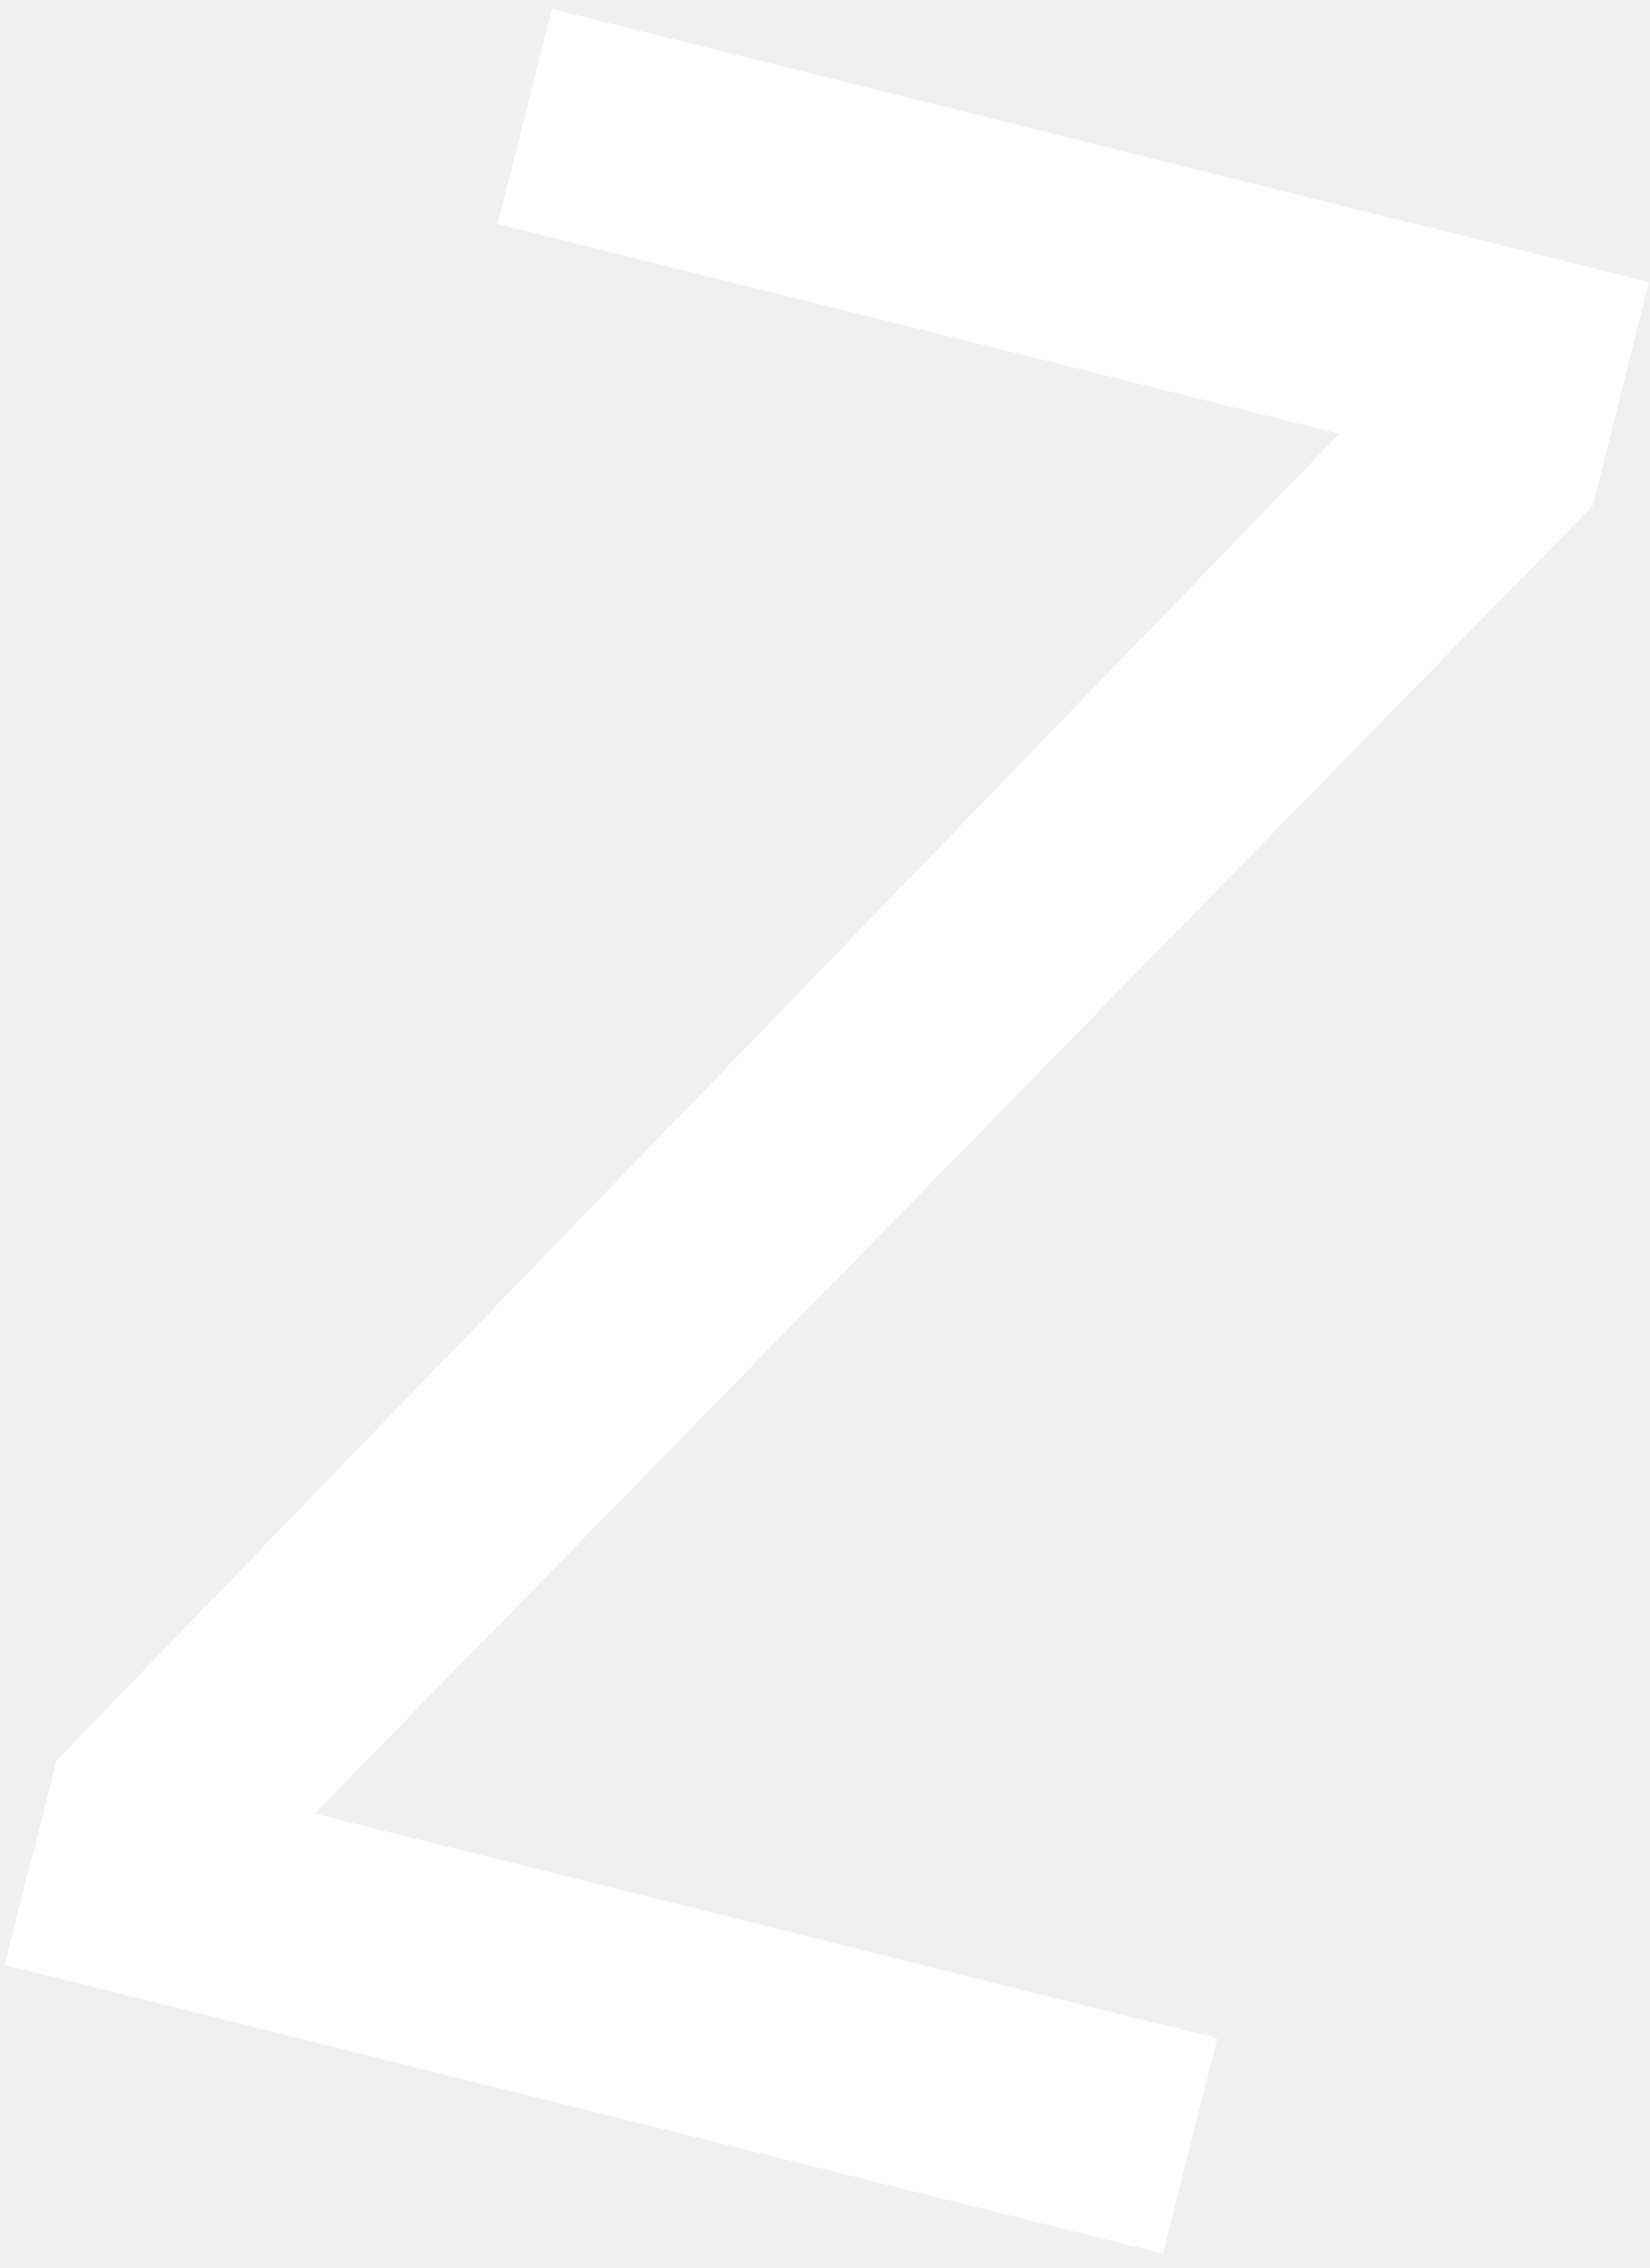
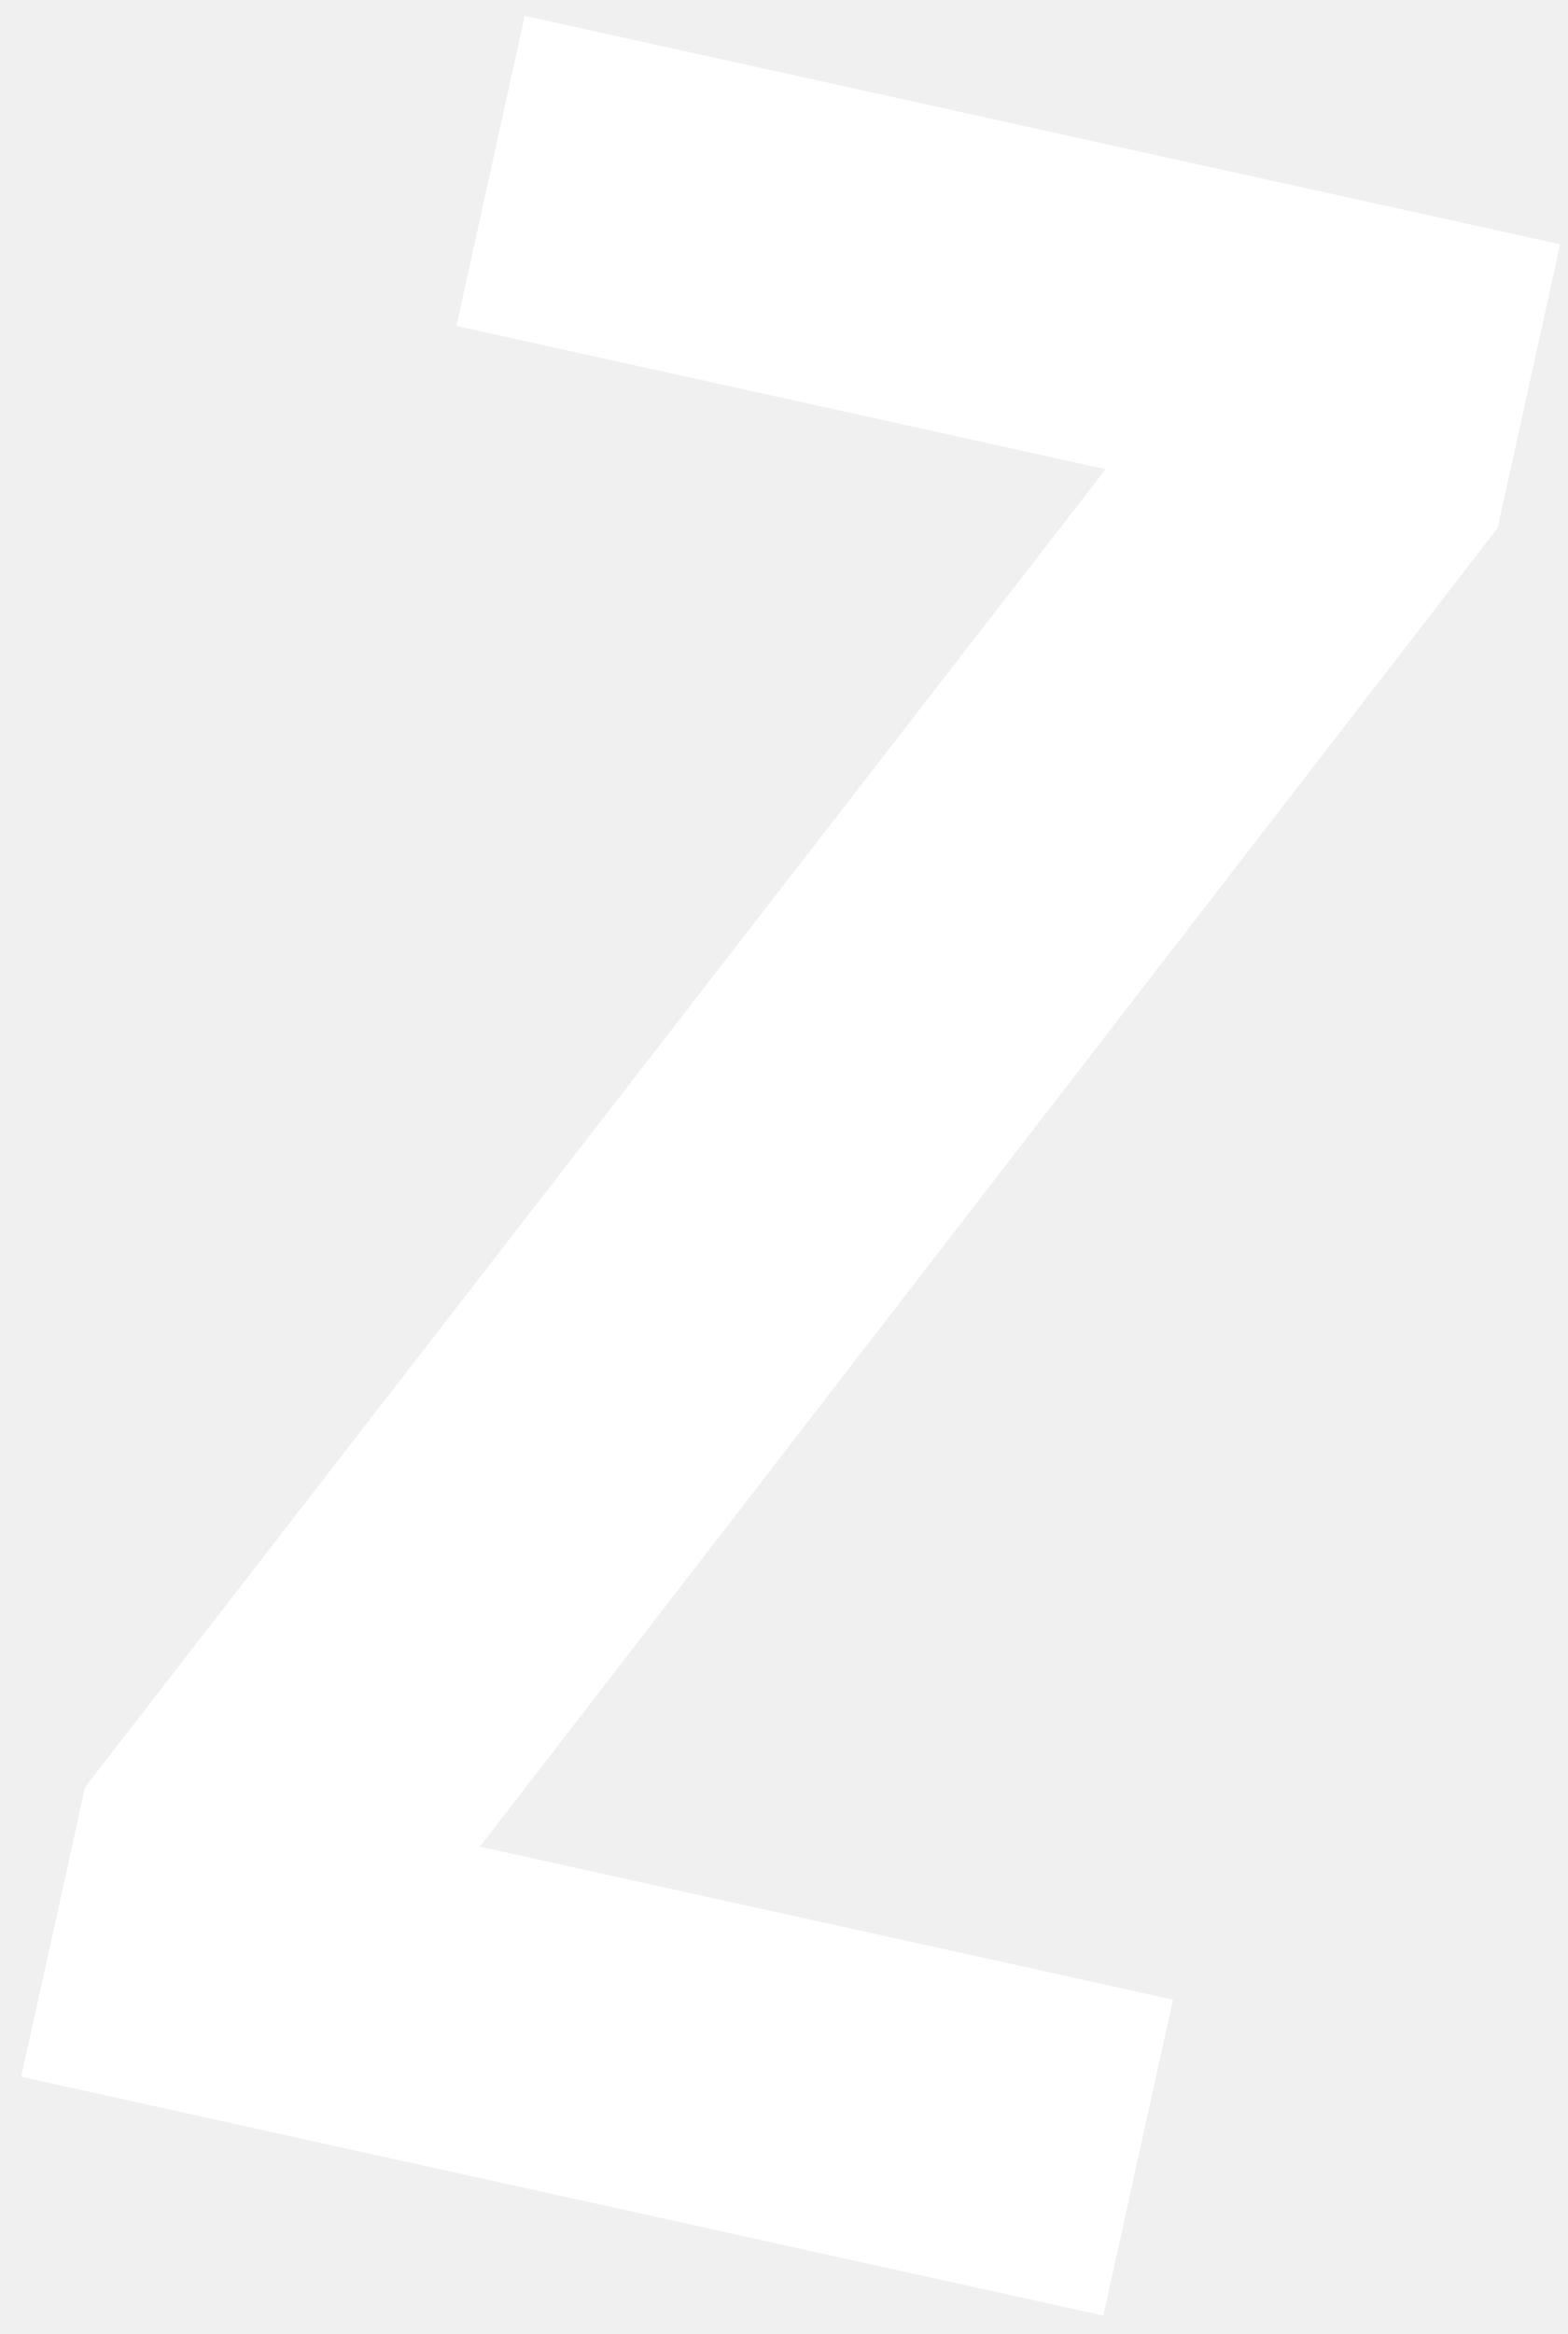
- <svg xmlns="http://www.w3.org/2000/svg" width="48px" height="66px" viewBox="0 0 48 66" version="1.1">
+ <svg xmlns="http://www.w3.org/2000/svg" width="45px" height="67px" viewBox="0 0 45 67" version="1.1">
  <description>Created with Sketch (http://www.bohemiancoding.com/sketch)</description>
  <defs />
  <g id="Page 1" stroke="none" stroke-width="1" fill="none" fill-rule="evenodd">
-     <path d="M1.959,51.633 L38.623,12.364 L14.025,6.689 L15.497,0.405 L47.564,7.803 L46.035,14.329 L9.505,53.034 L35.888,59.12 L34.416,65.405 L0.564,57.595 L1.959,51.633 L1.959,51.633 Z M1.959,51.633" id="Shape" fill="#FFFFFF" transform="translate(24.06362, 32.90518) rotate(-359) translate(-24.06362, -32.90518) " />
+     <path d="M0.609,59.617 L2.443,51.303 L31.748,13.469 L13.105,9.357 L15.068,0.455 L44.798,7.013 L43.001,15.159 L13.778,53.012 L33.682,57.402 L31.682,66.472 L0.609,59.617 L0.609,59.617 Z M0.609,59.617" id="z" fill="#FFFFFF" />
  </g>
</svg>
